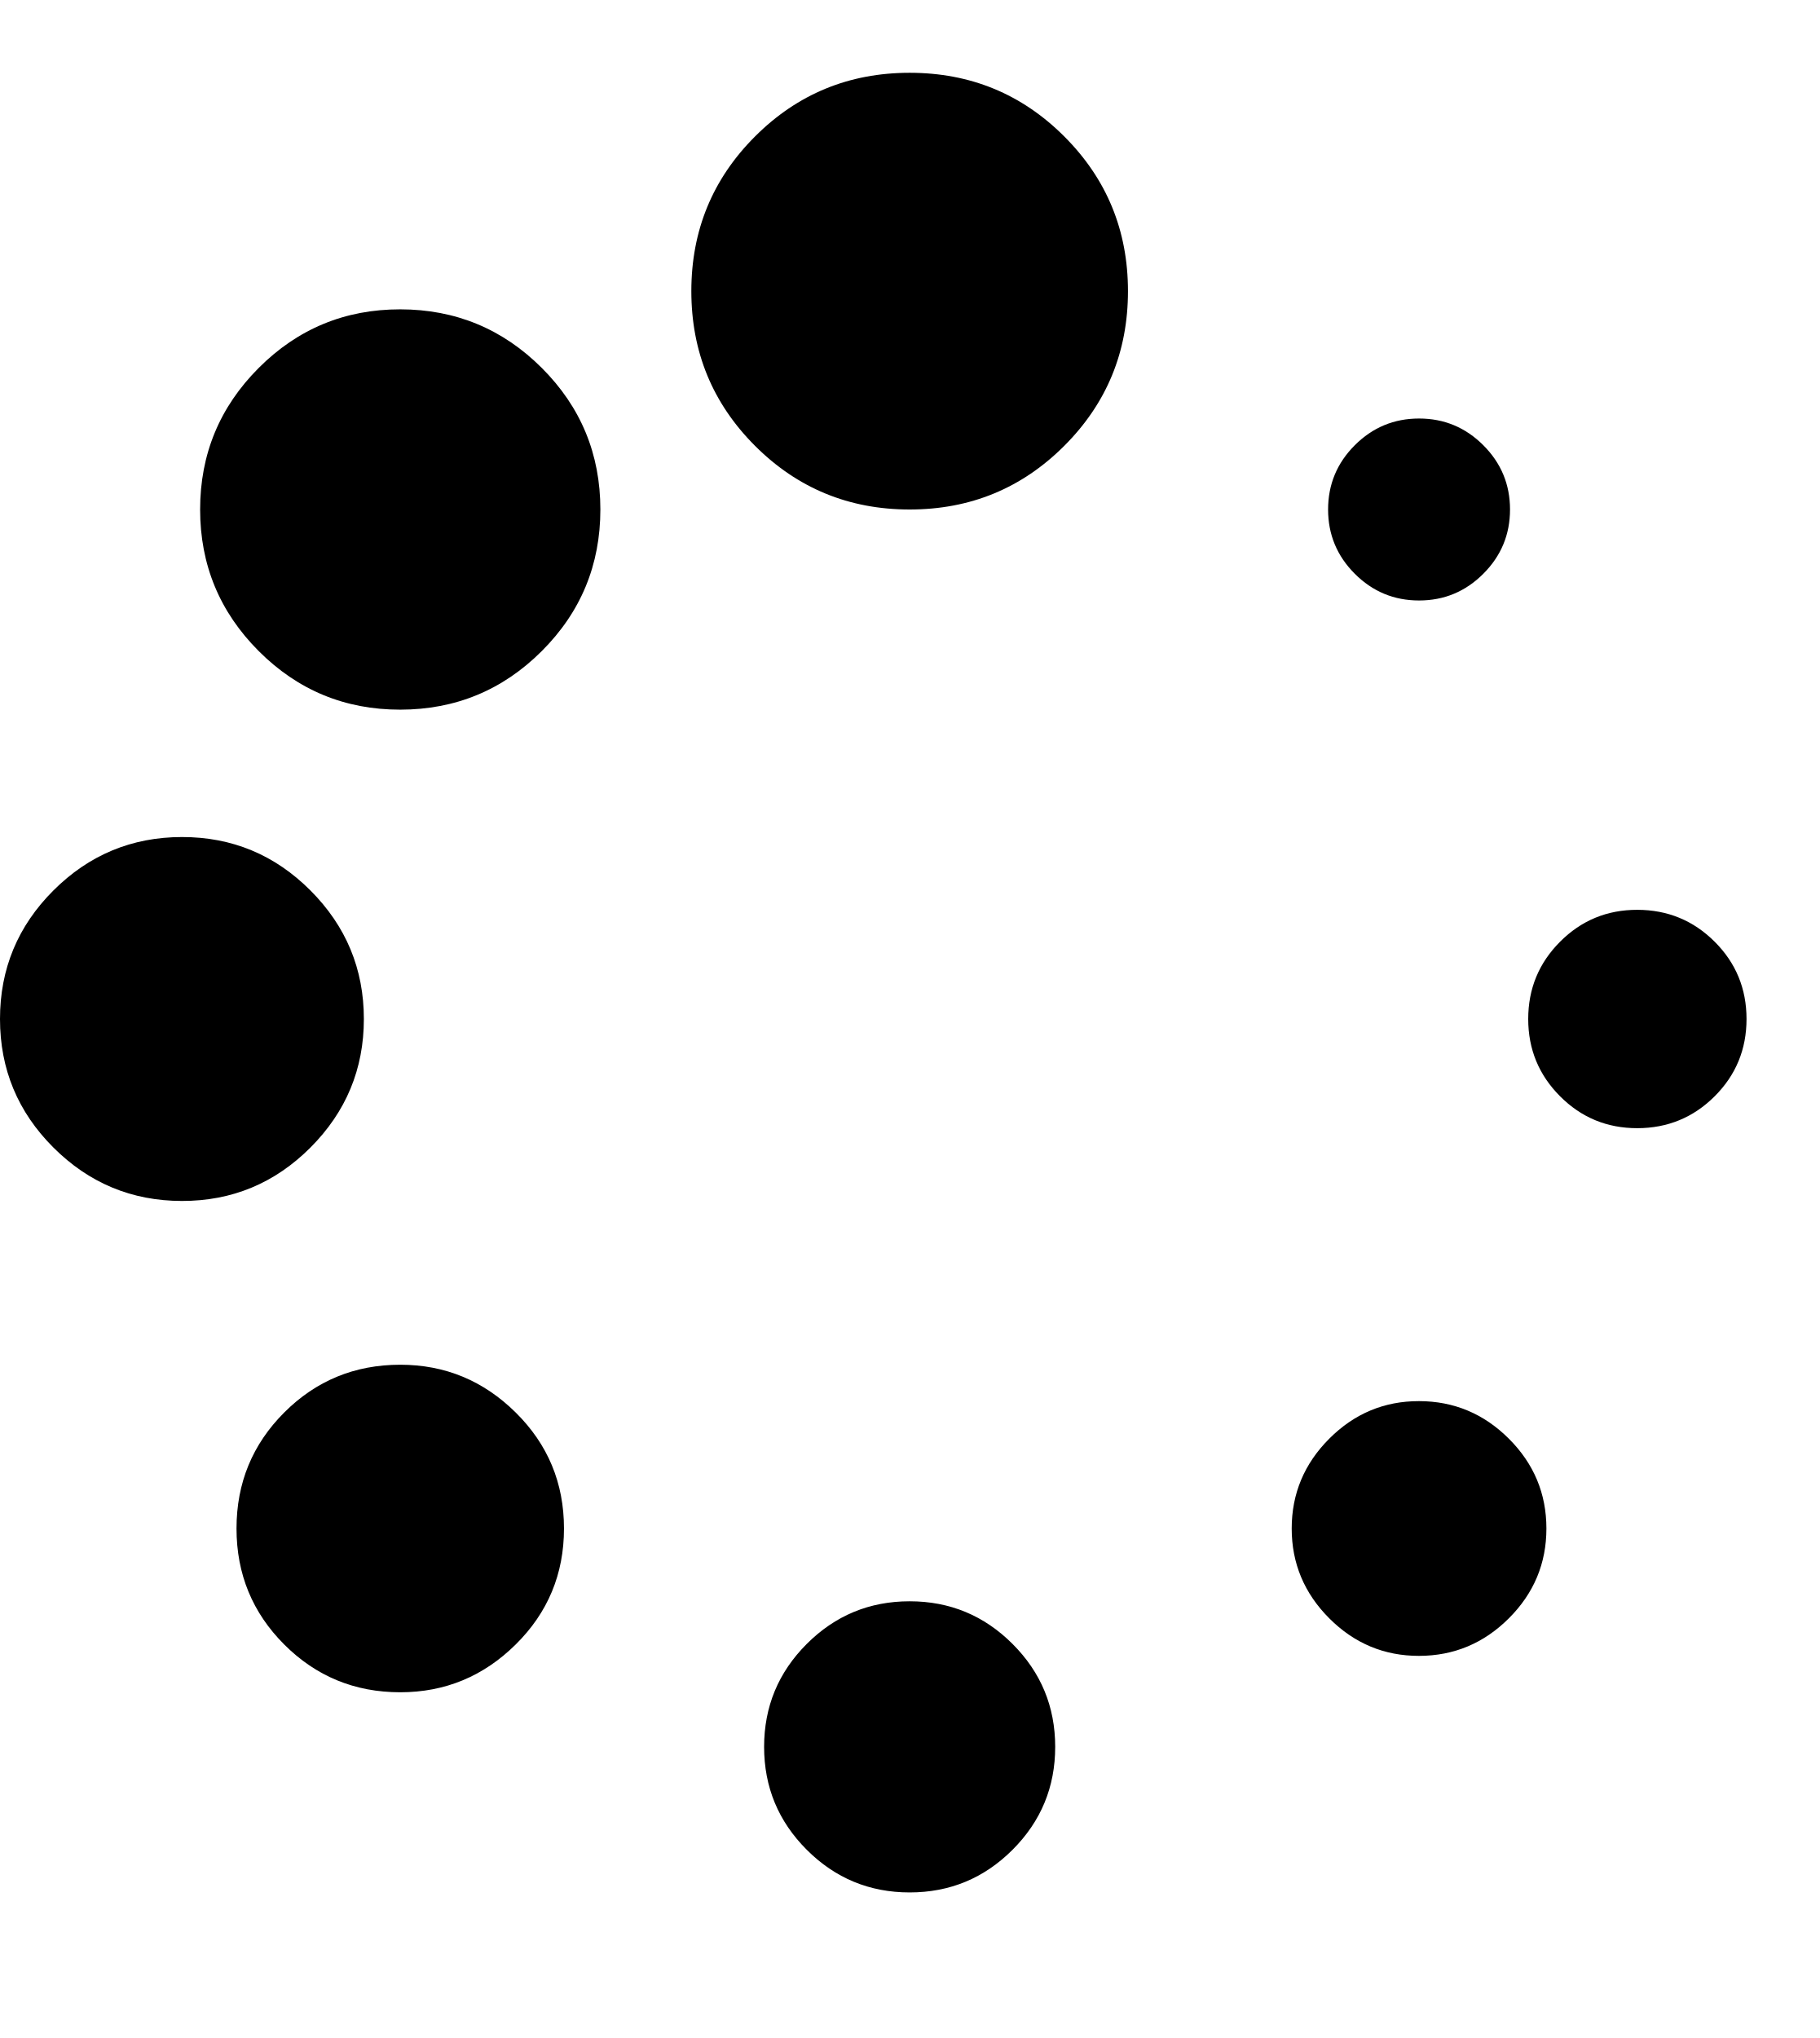
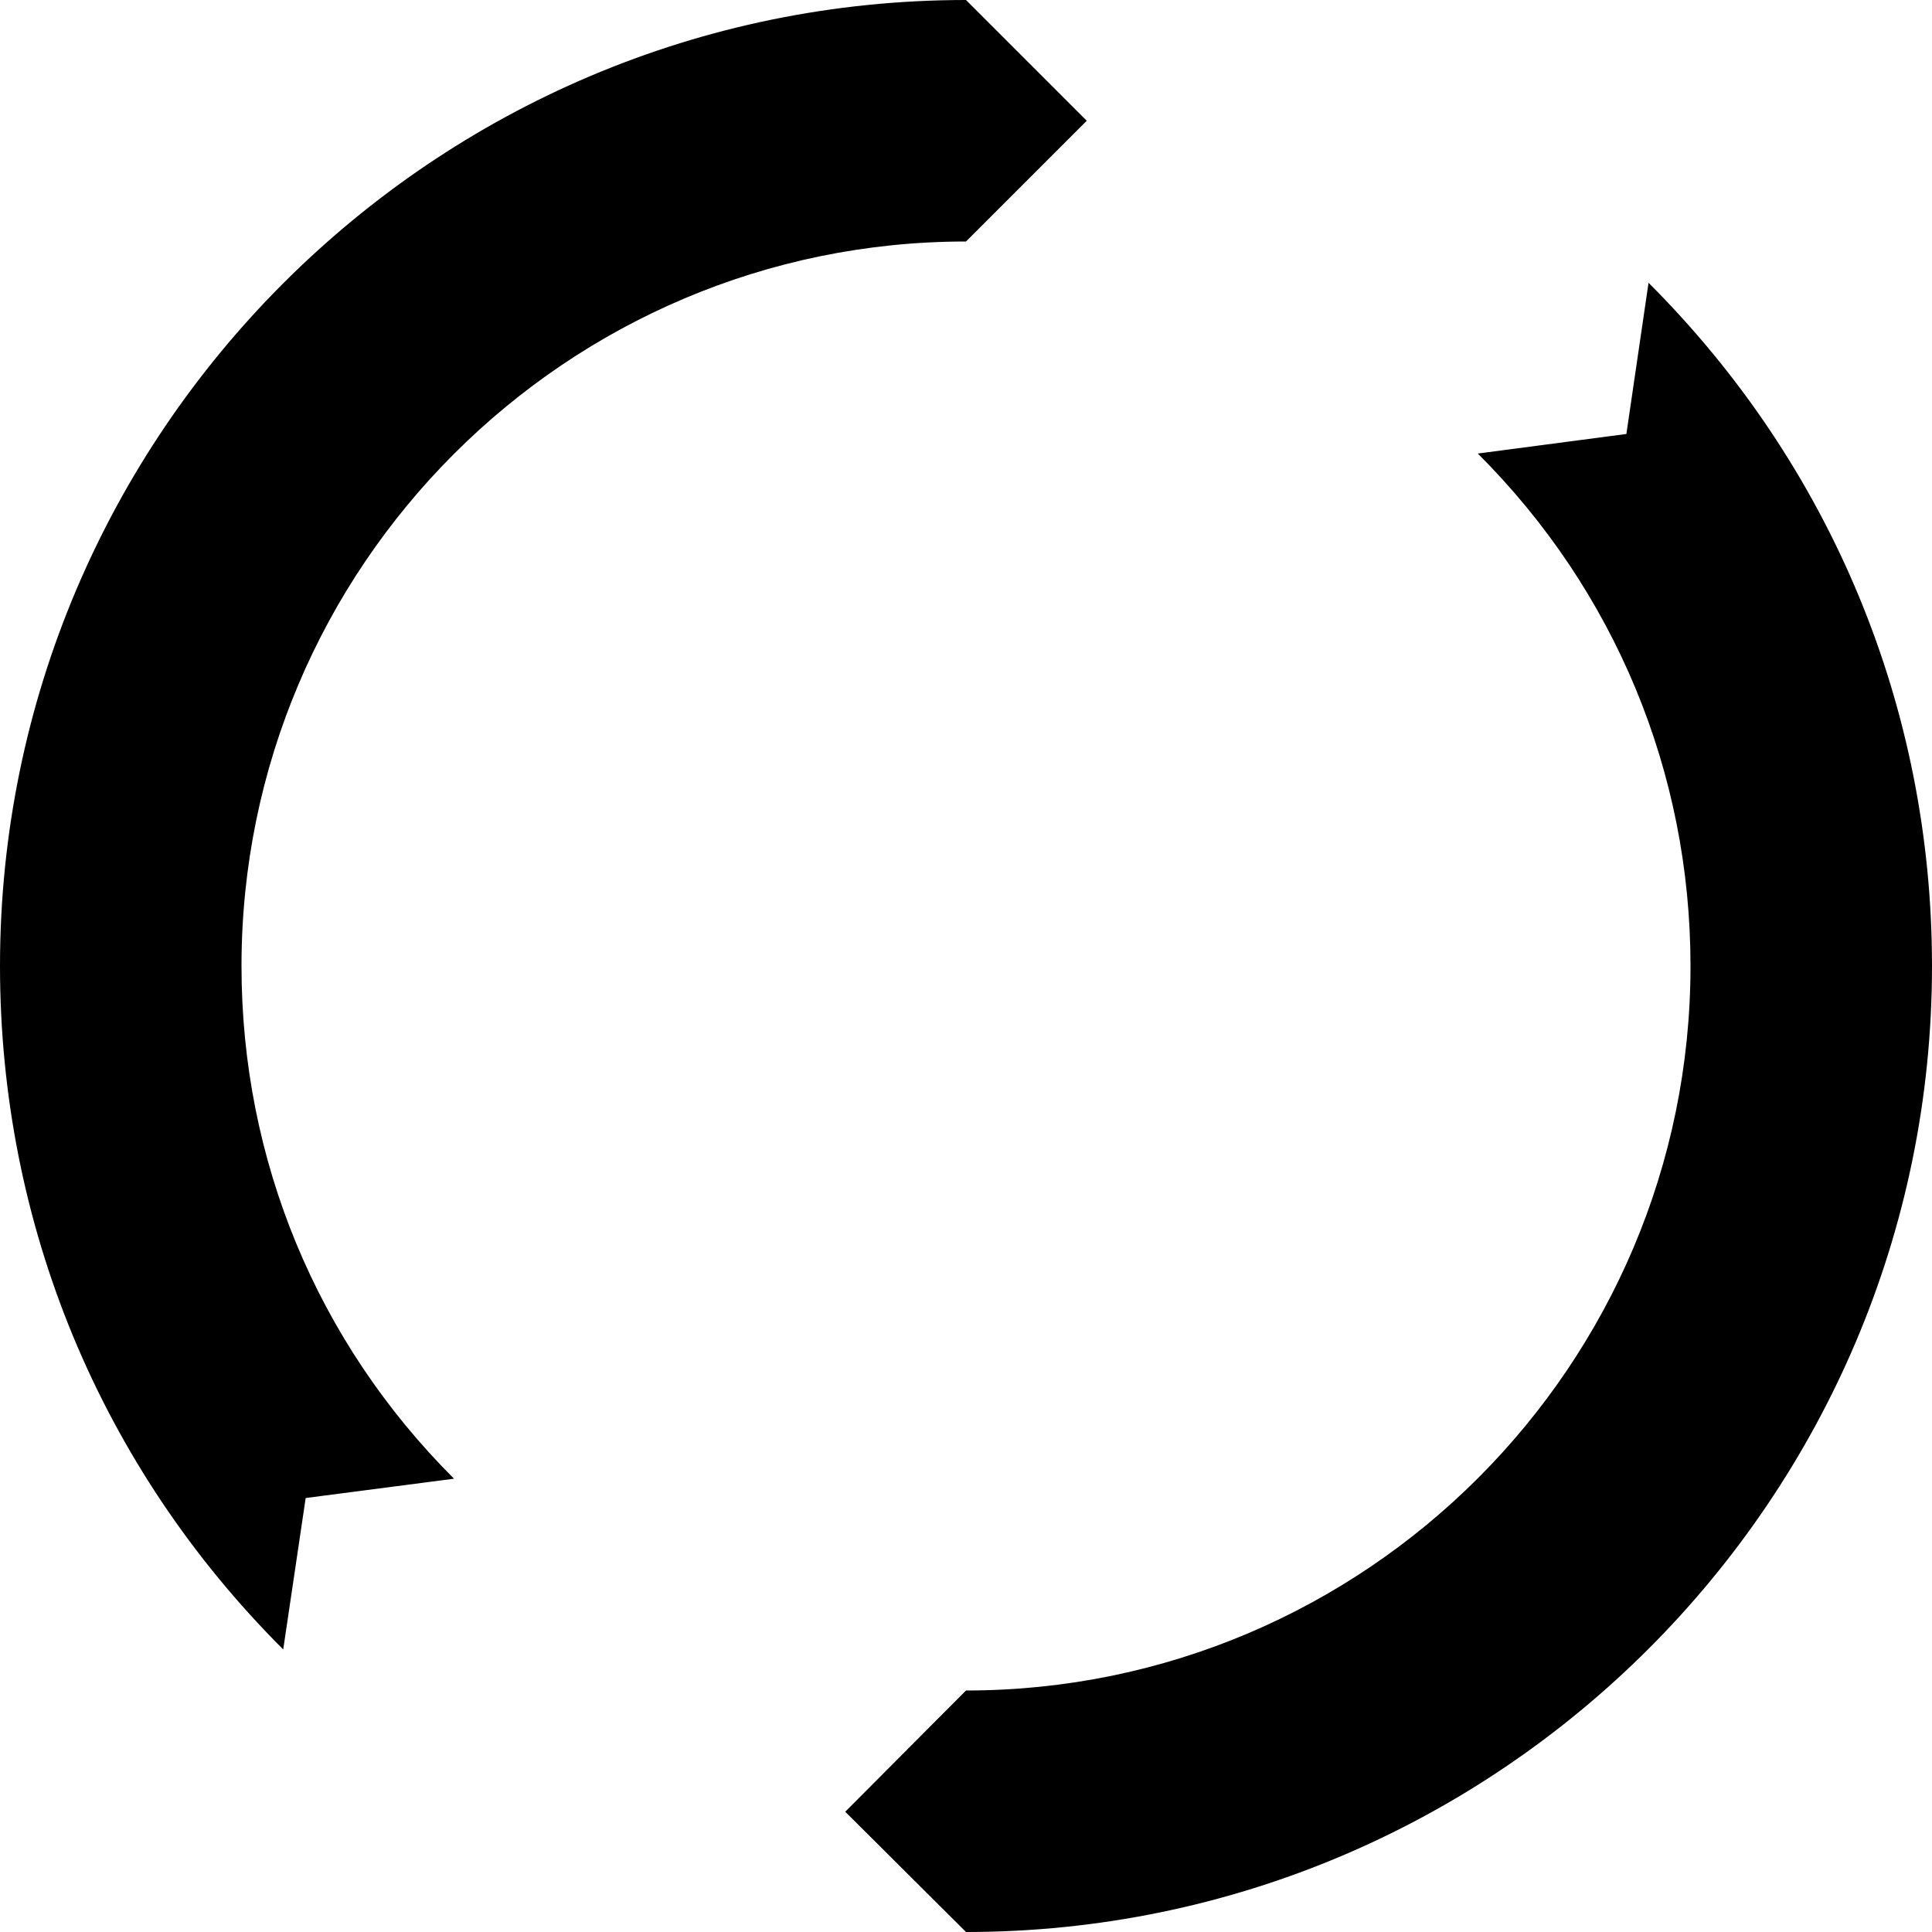
- <svg xmlns="http://www.w3.org/2000/svg" version="1.1" width="25" height="28" viewBox="0 0 25 28">
+ <svg xmlns="http://www.w3.org/2000/svg" version="1.1" width="512" height="512" viewBox="0 0 512 512">
  <g id="icomoon-ignore">
</g>
-   <path d="M7.75 21q0 0.938-0.664 1.594t-1.586 0.656q-0.938 0-1.594-0.656t-0.656-1.594 0.656-1.594 1.594-0.656q0.922 0 1.586 0.656t0.664 1.594zM14.5 24q0 0.828-0.586 1.414t-1.414 0.586-1.414-0.586-0.586-1.414 0.586-1.414 1.414-0.586 1.414 0.586 0.586 1.414zM5 14q0 1.031-0.734 1.766t-1.766 0.734-1.766-0.734-0.734-1.766 0.734-1.766 1.766-0.734 1.766 0.734 0.734 1.766zM21.25 21q0 0.719-0.516 1.234t-1.234 0.516-1.234-0.516-0.516-1.234 0.516-1.234 1.234-0.516 1.234 0.516 0.516 1.234zM8.25 7q0 1.141-0.805 1.945t-1.945 0.805-1.945-0.805-0.805-1.945 0.805-1.945 1.945-0.805 1.945 0.805 0.805 1.945zM15.5 4q0 1.25-0.875 2.125t-2.125 0.875-2.125-0.875-0.875-2.125 0.875-2.125 2.125-0.875 2.125 0.875 0.875 2.125zM24 14q0 0.625-0.438 1.062t-1.062 0.438-1.062-0.438-0.438-1.062 0.438-1.062 1.062-0.438 1.062 0.438 0.438 1.062zM20.75 7q0 0.516-0.367 0.883t-0.883 0.367-0.883-0.367-0.367-0.883 0.367-0.883 0.883-0.367 0.883 0.367 0.367 0.883z" fill="#000000" />
+   <path d="M75.056 437.12c-48.432-48.368-75.056-112.624-75.056-181.12 0-141.12 114.816-256 256-256l32 32-32 32c-105.872 0-192 86.128-192 192 0 51.376 20 99.632 56.32 135.872l-39.312 5.12-5.952 40.128zM256 512l-32-31.872 32-32.128c105.872 0 192-86.128 192-192 0-51.248-20-99.504-56.368-135.808l39.376-5.184 5.872-40.064c48.432 48.368 75.12 112.688 75.12 181.056 0 141.12-114.88 256-256 256v0z" />
</svg>
